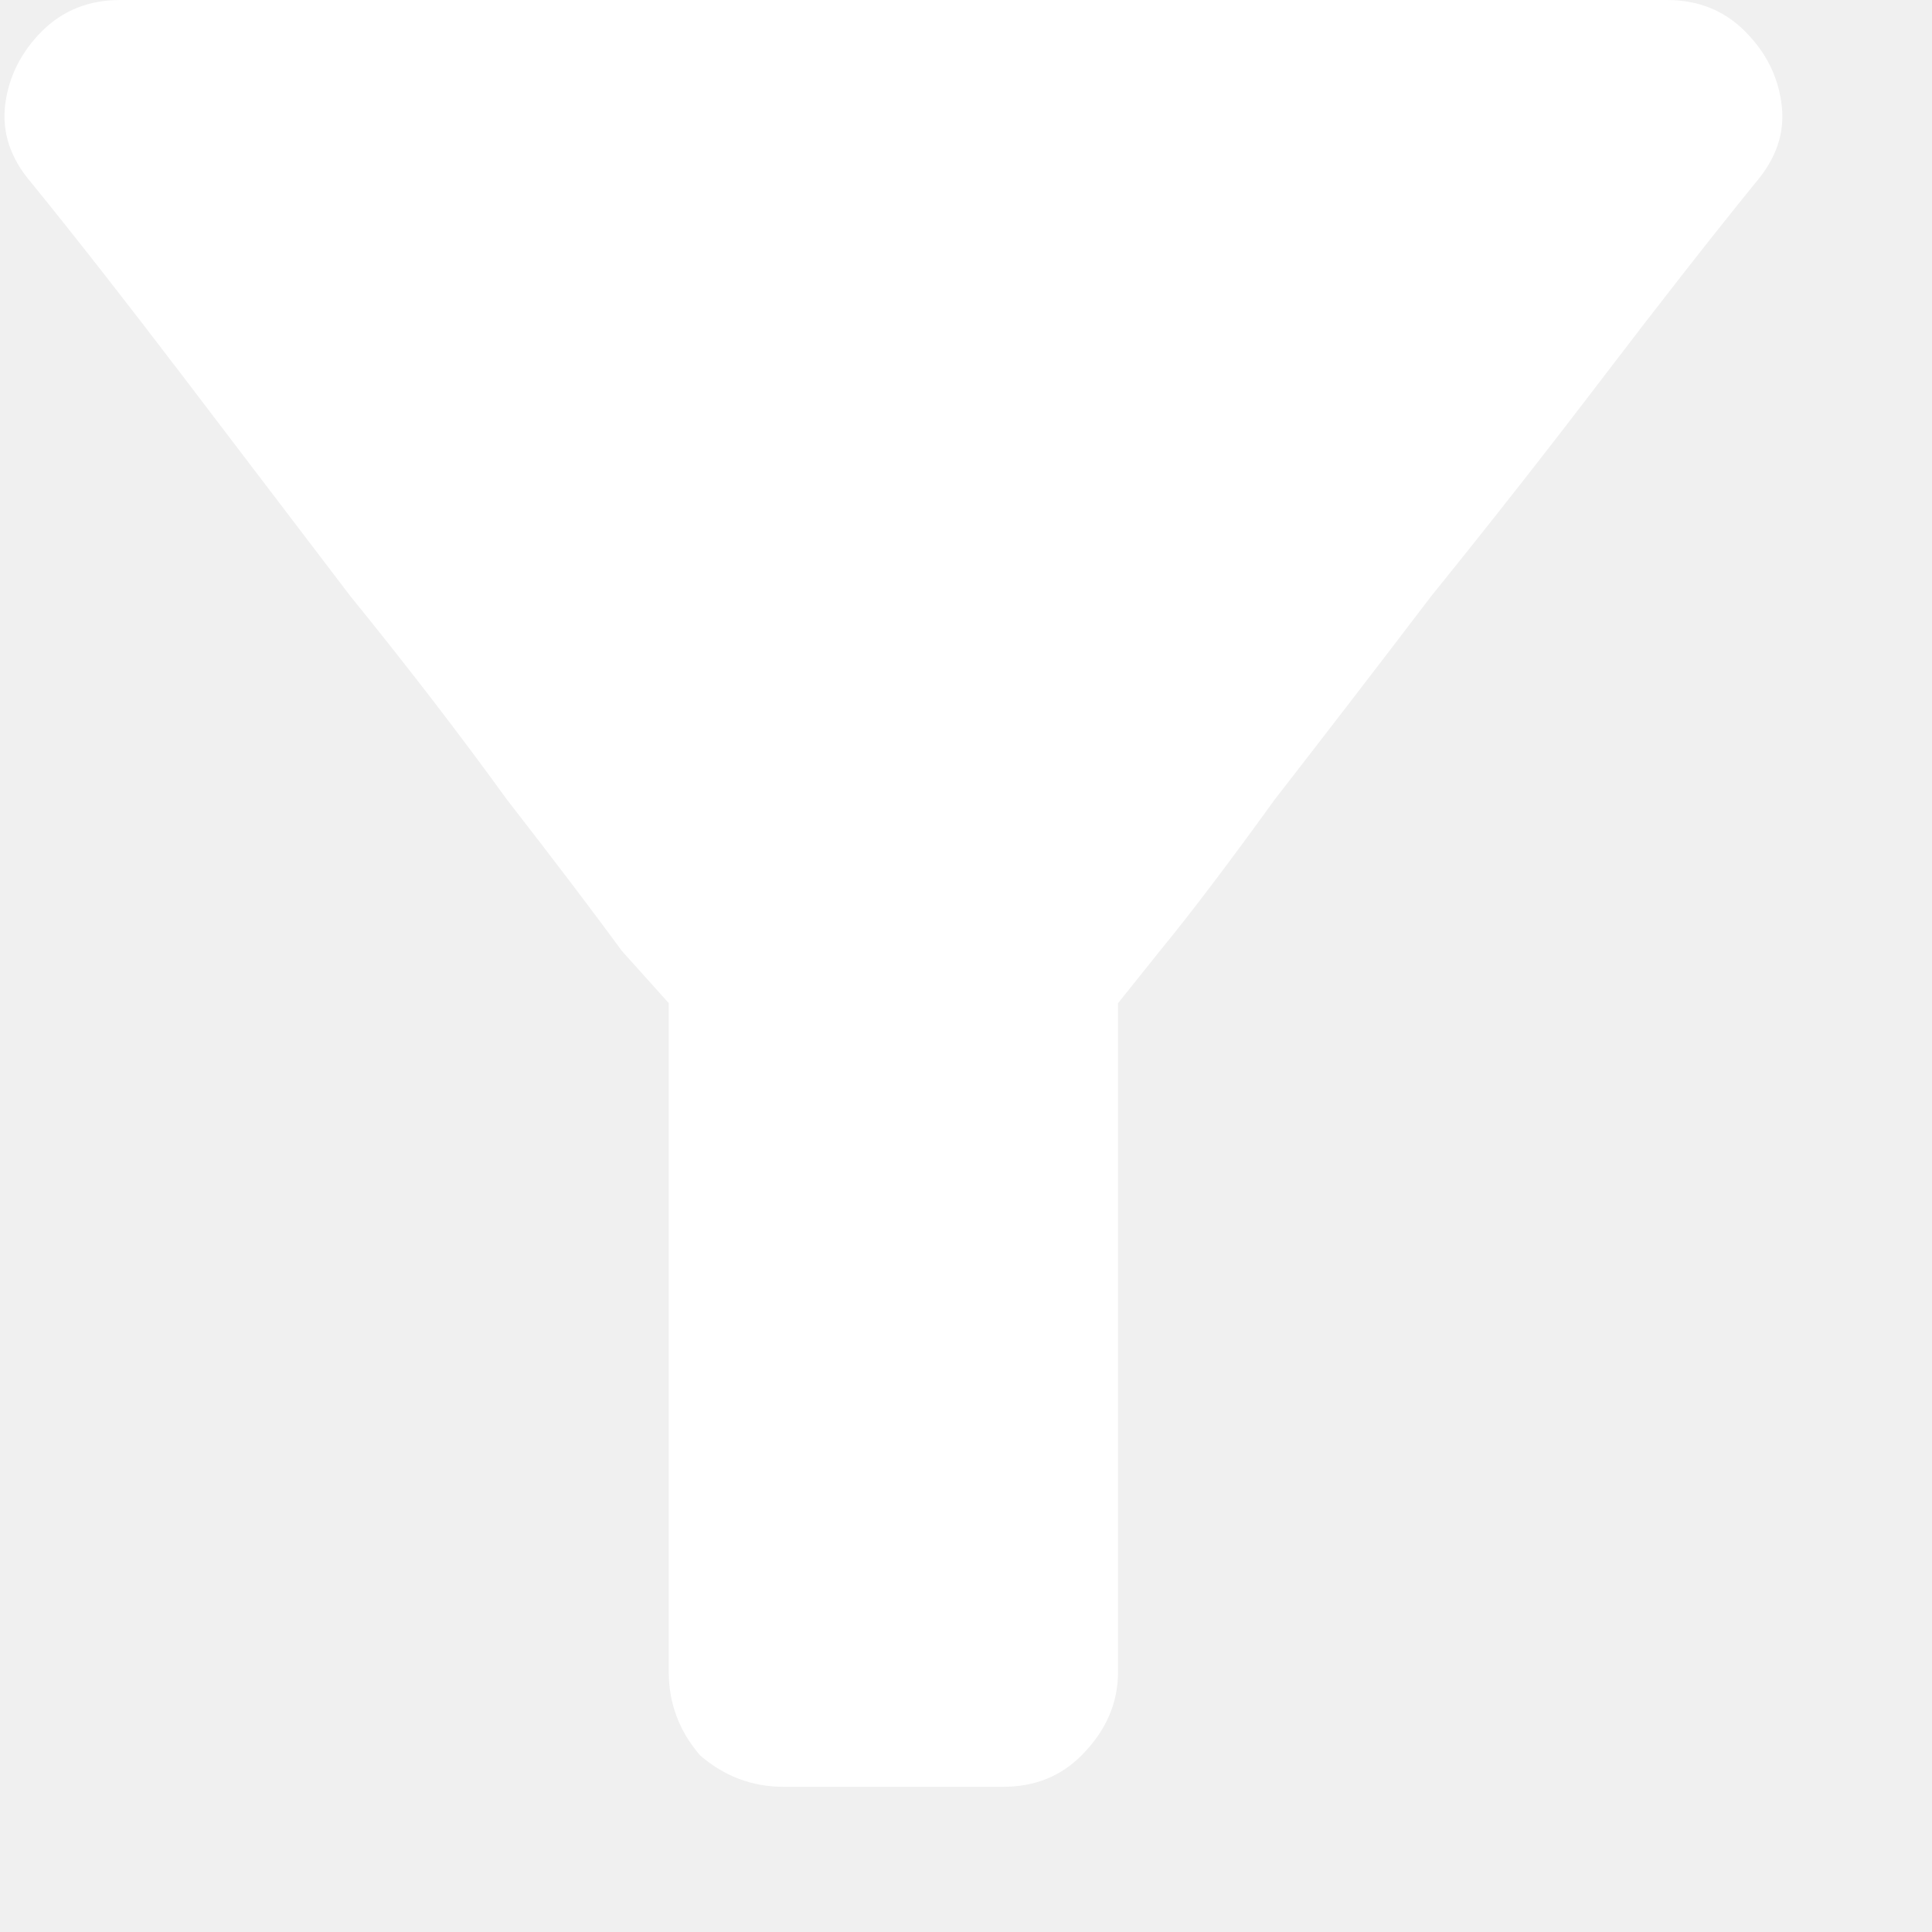
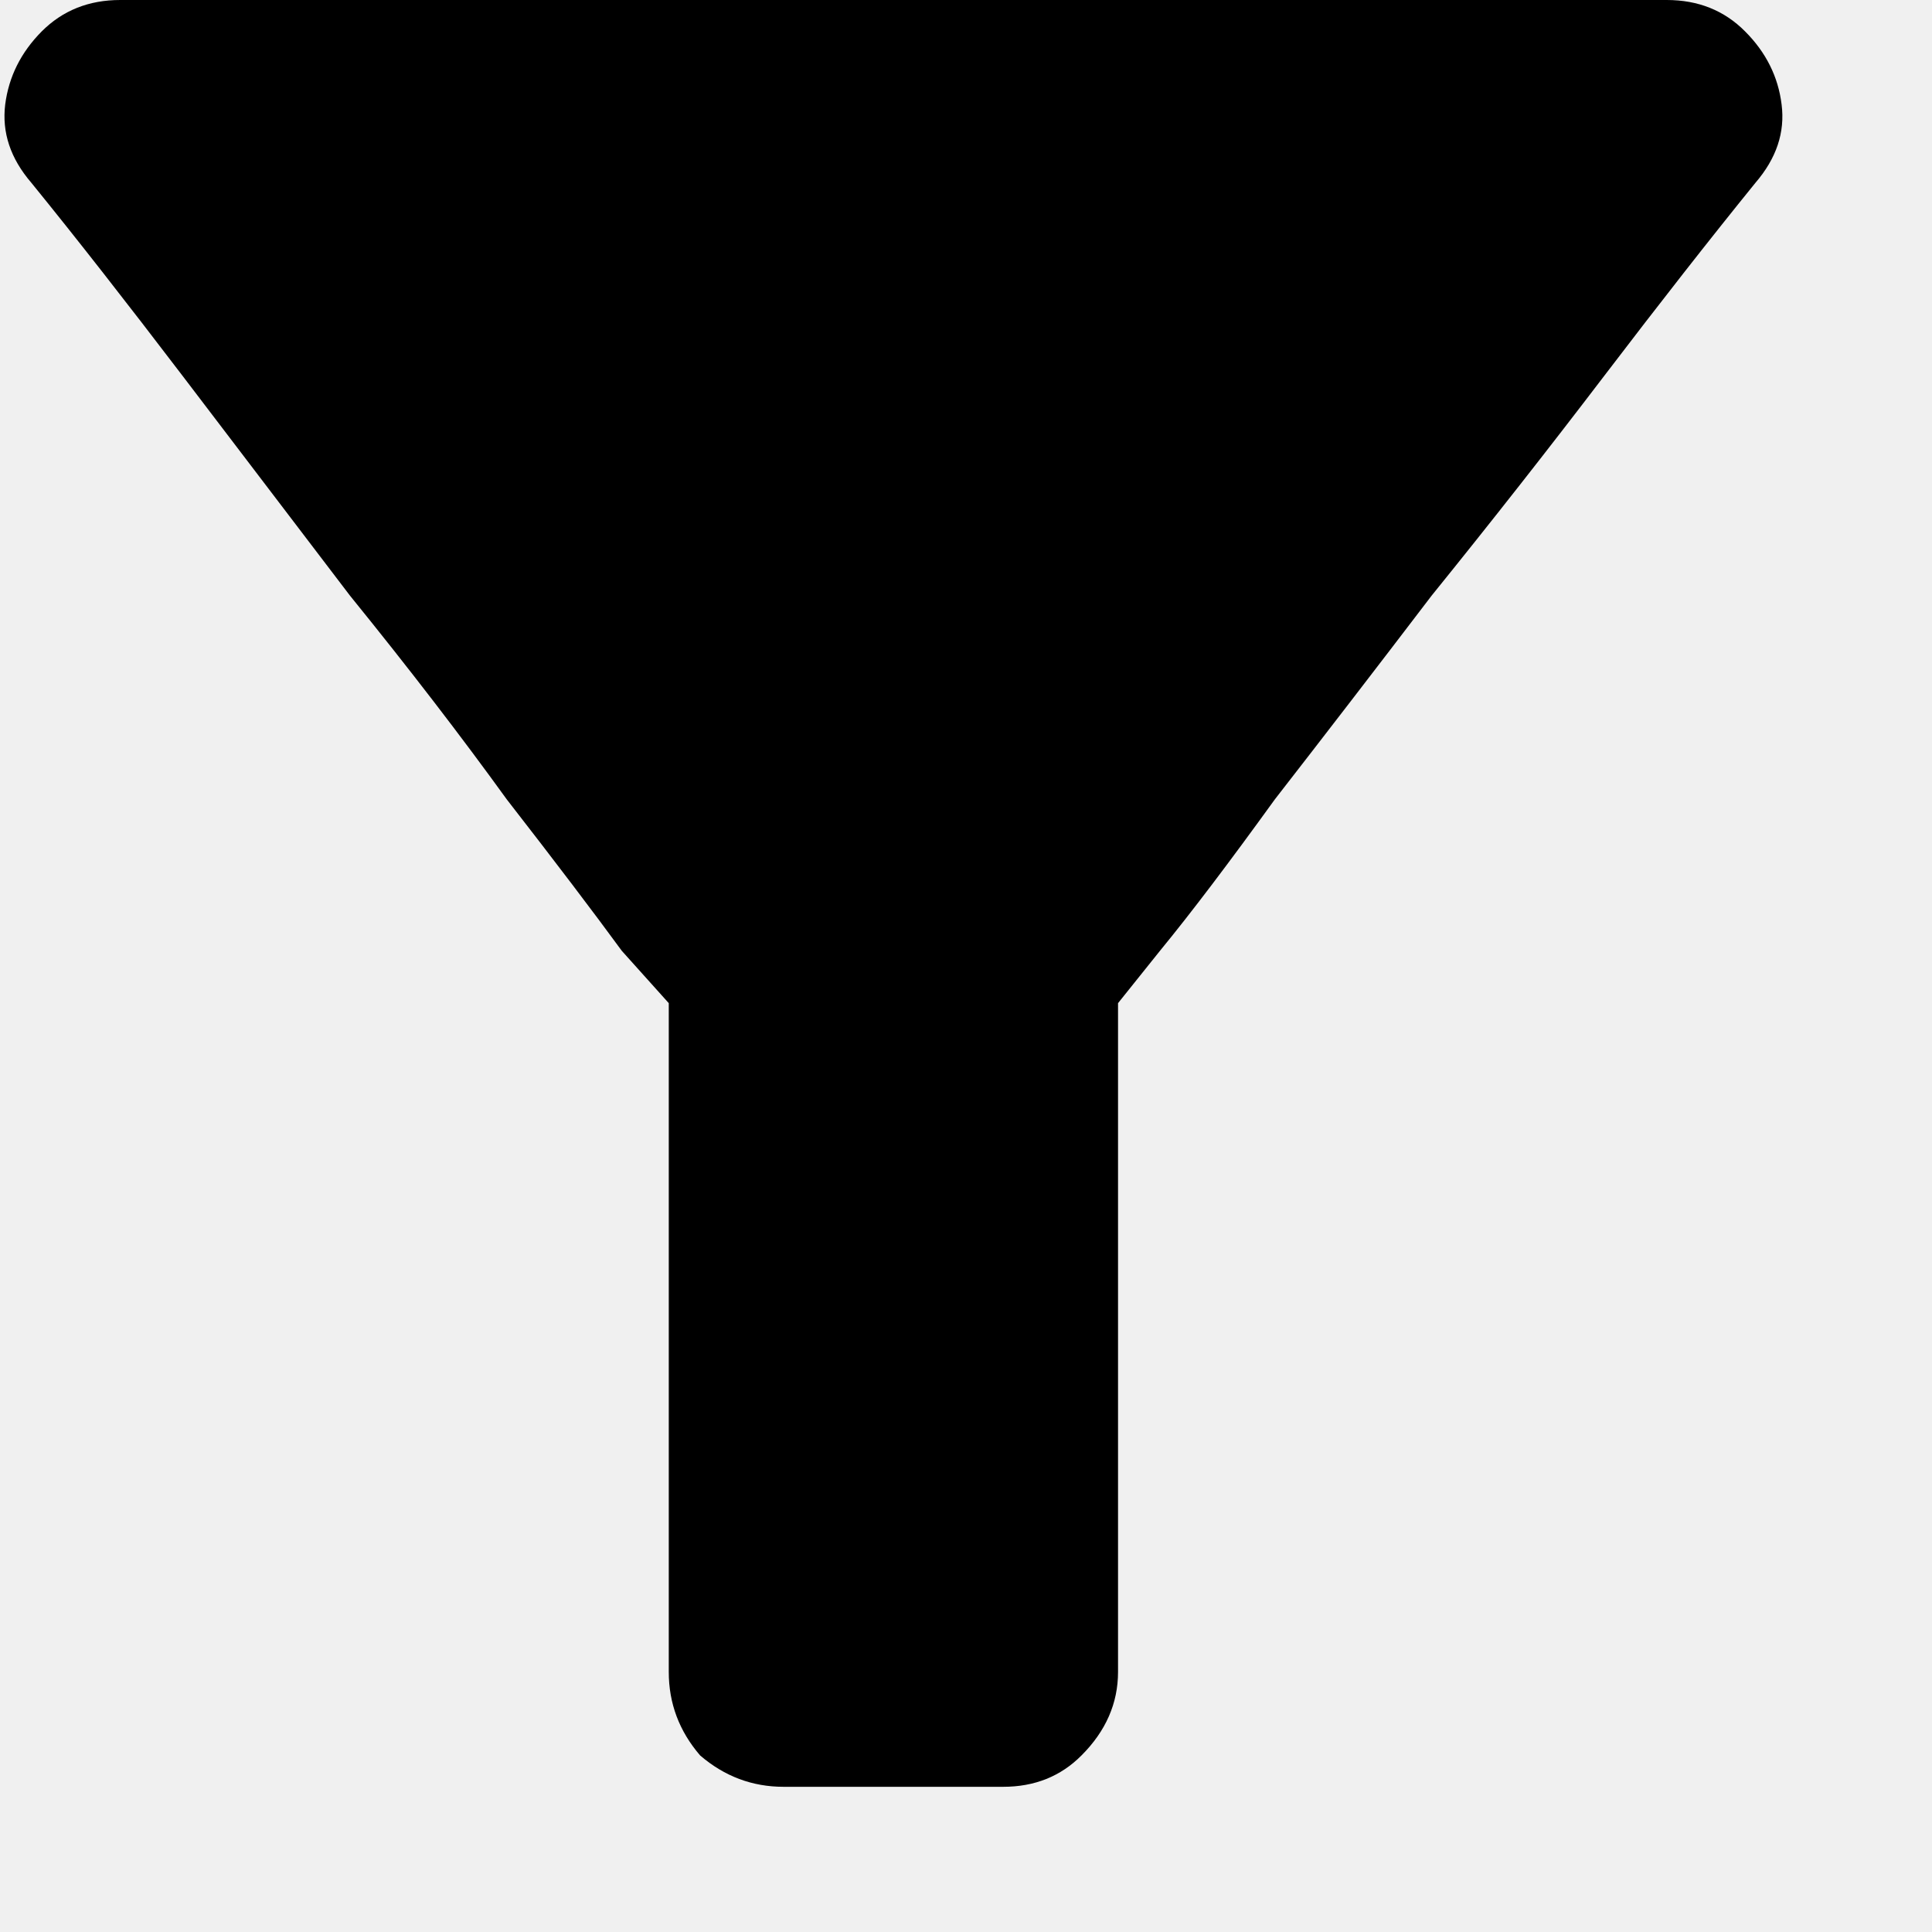
- <svg xmlns="http://www.w3.org/2000/svg" width="13" height="13" viewBox="0 0 13 13" fill="none">
-   <path d="M0.211 1.23C0.07 1.066 0.012 0.891 0.035 0.703C0.059 0.516 0.141 0.352 0.281 0.211C0.422 0.07 0.598 0 0.809 0H11.215C11.426 0 11.602 0.07 11.742 0.211C11.883 0.352 11.965 0.516 11.988 0.703C12.012 0.891 11.953 1.066 11.812 1.23C11.508 1.605 11.168 2.039 10.793 2.531C10.418 3.023 10.031 3.516 9.633 4.008C9.258 4.5 8.906 4.957 8.578 5.379C8.273 5.801 8.016 6.141 7.805 6.398C7.617 6.633 7.523 6.75 7.523 6.75V11.25C7.523 11.461 7.441 11.648 7.277 11.812C7.137 11.953 6.961 12.023 6.75 12.023H5.273C5.062 12.023 4.875 11.953 4.711 11.812C4.57 11.648 4.5 11.461 4.5 11.25V6.75C4.5 6.75 4.395 6.633 4.184 6.398C3.996 6.141 3.738 5.801 3.41 5.379C3.105 4.957 2.754 4.5 2.355 4.008C1.98 3.516 1.605 3.023 1.23 2.531C0.855 2.039 0.516 1.605 0.211 1.23Z" fill="white" />
+ <svg xmlns="http://www.w3.org/2000/svg" width="13" height="13" viewBox="0 0 13 13" fill="none" id="filter">
+   <path d="M0.211 1.23C0.07 1.066 0.012 0.891 0.035 0.703C0.059 0.516 0.141 0.352 0.281 0.211C0.422 0.07 0.598 0 0.809 0H11.215C11.426 0 11.602 0.07 11.742 0.211C11.883 0.352 11.965 0.516 11.988 0.703C12.012 0.891 11.953 1.066 11.812 1.23C11.508 1.605 11.168 2.039 10.793 2.531C10.418 3.023 10.031 3.516 9.633 4.008C9.258 4.5 8.906 4.957 8.578 5.379C8.273 5.801 8.016 6.141 7.805 6.398C7.617 6.633 7.523 6.75 7.523 6.75V11.25C7.523 11.461 7.441 11.648 7.277 11.812C7.137 11.953 6.961 12.023 6.75 12.023H5.273C5.062 12.023 4.875 11.953 4.711 11.812C4.57 11.648 4.5 11.461 4.5 11.25V6.75C4.5 6.75 4.395 6.633 4.184 6.398C3.996 6.141 3.738 5.801 3.41 5.379C3.105 4.957 2.754 4.5 2.355 4.008C1.98 3.516 1.605 3.023 1.23 2.531C0.855 2.039 0.516 1.605 0.211 1.23Z" fill="currentColor" />
</svg>
